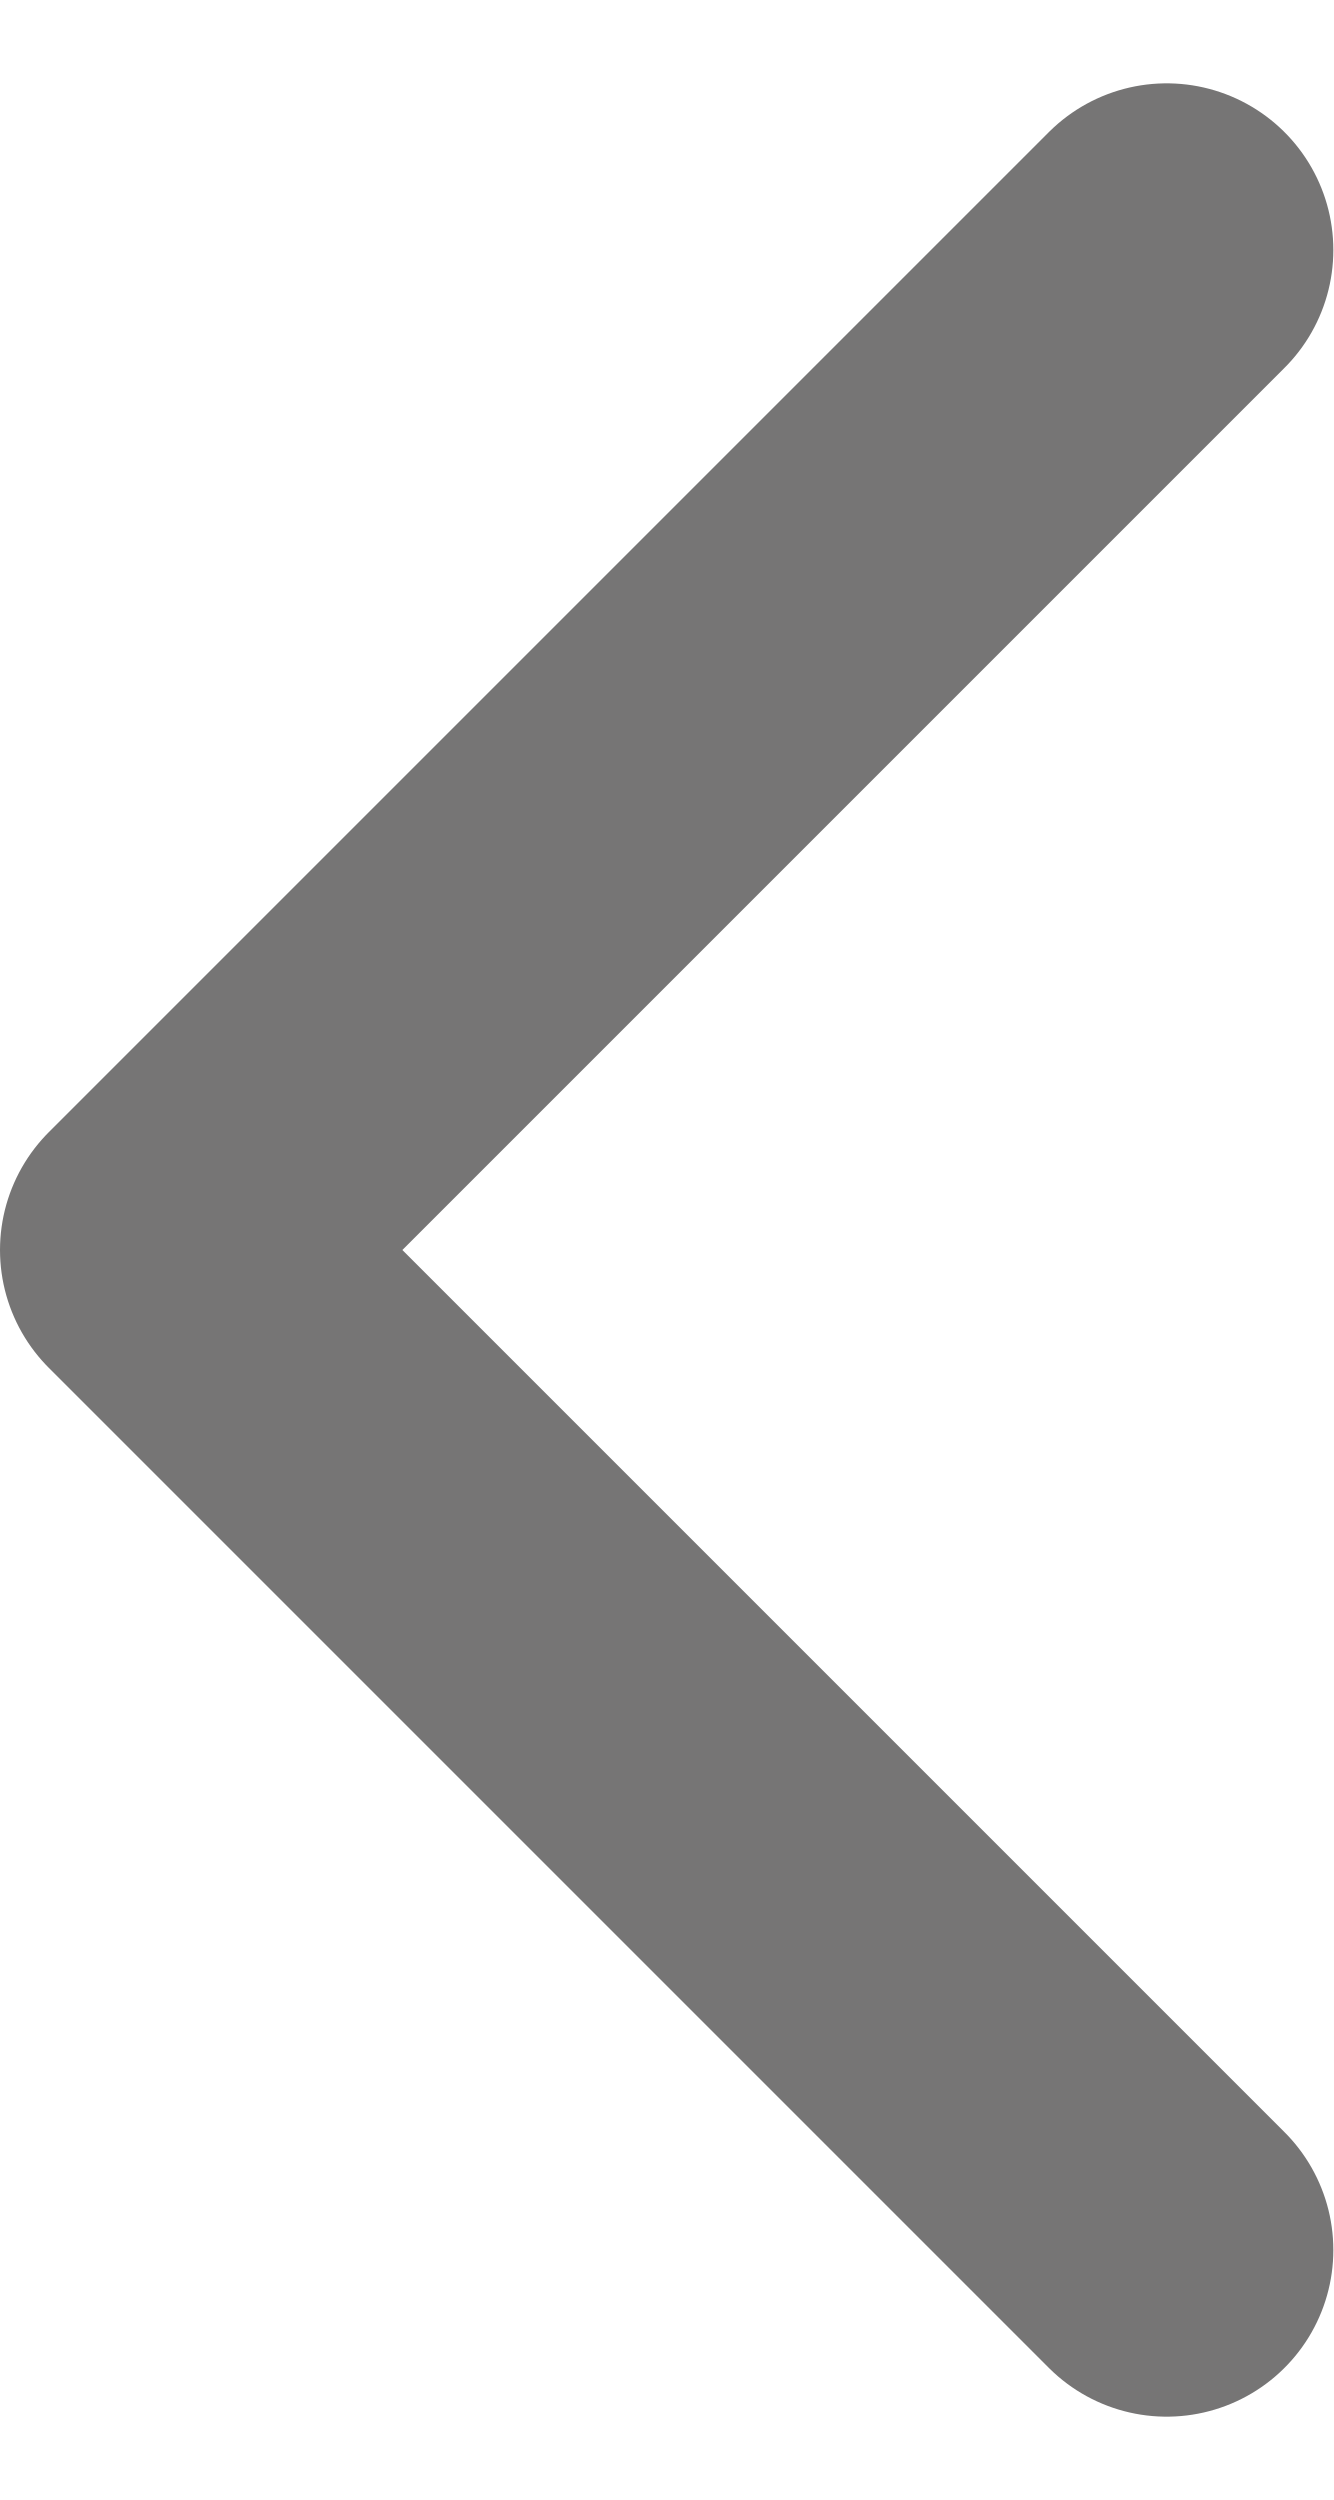
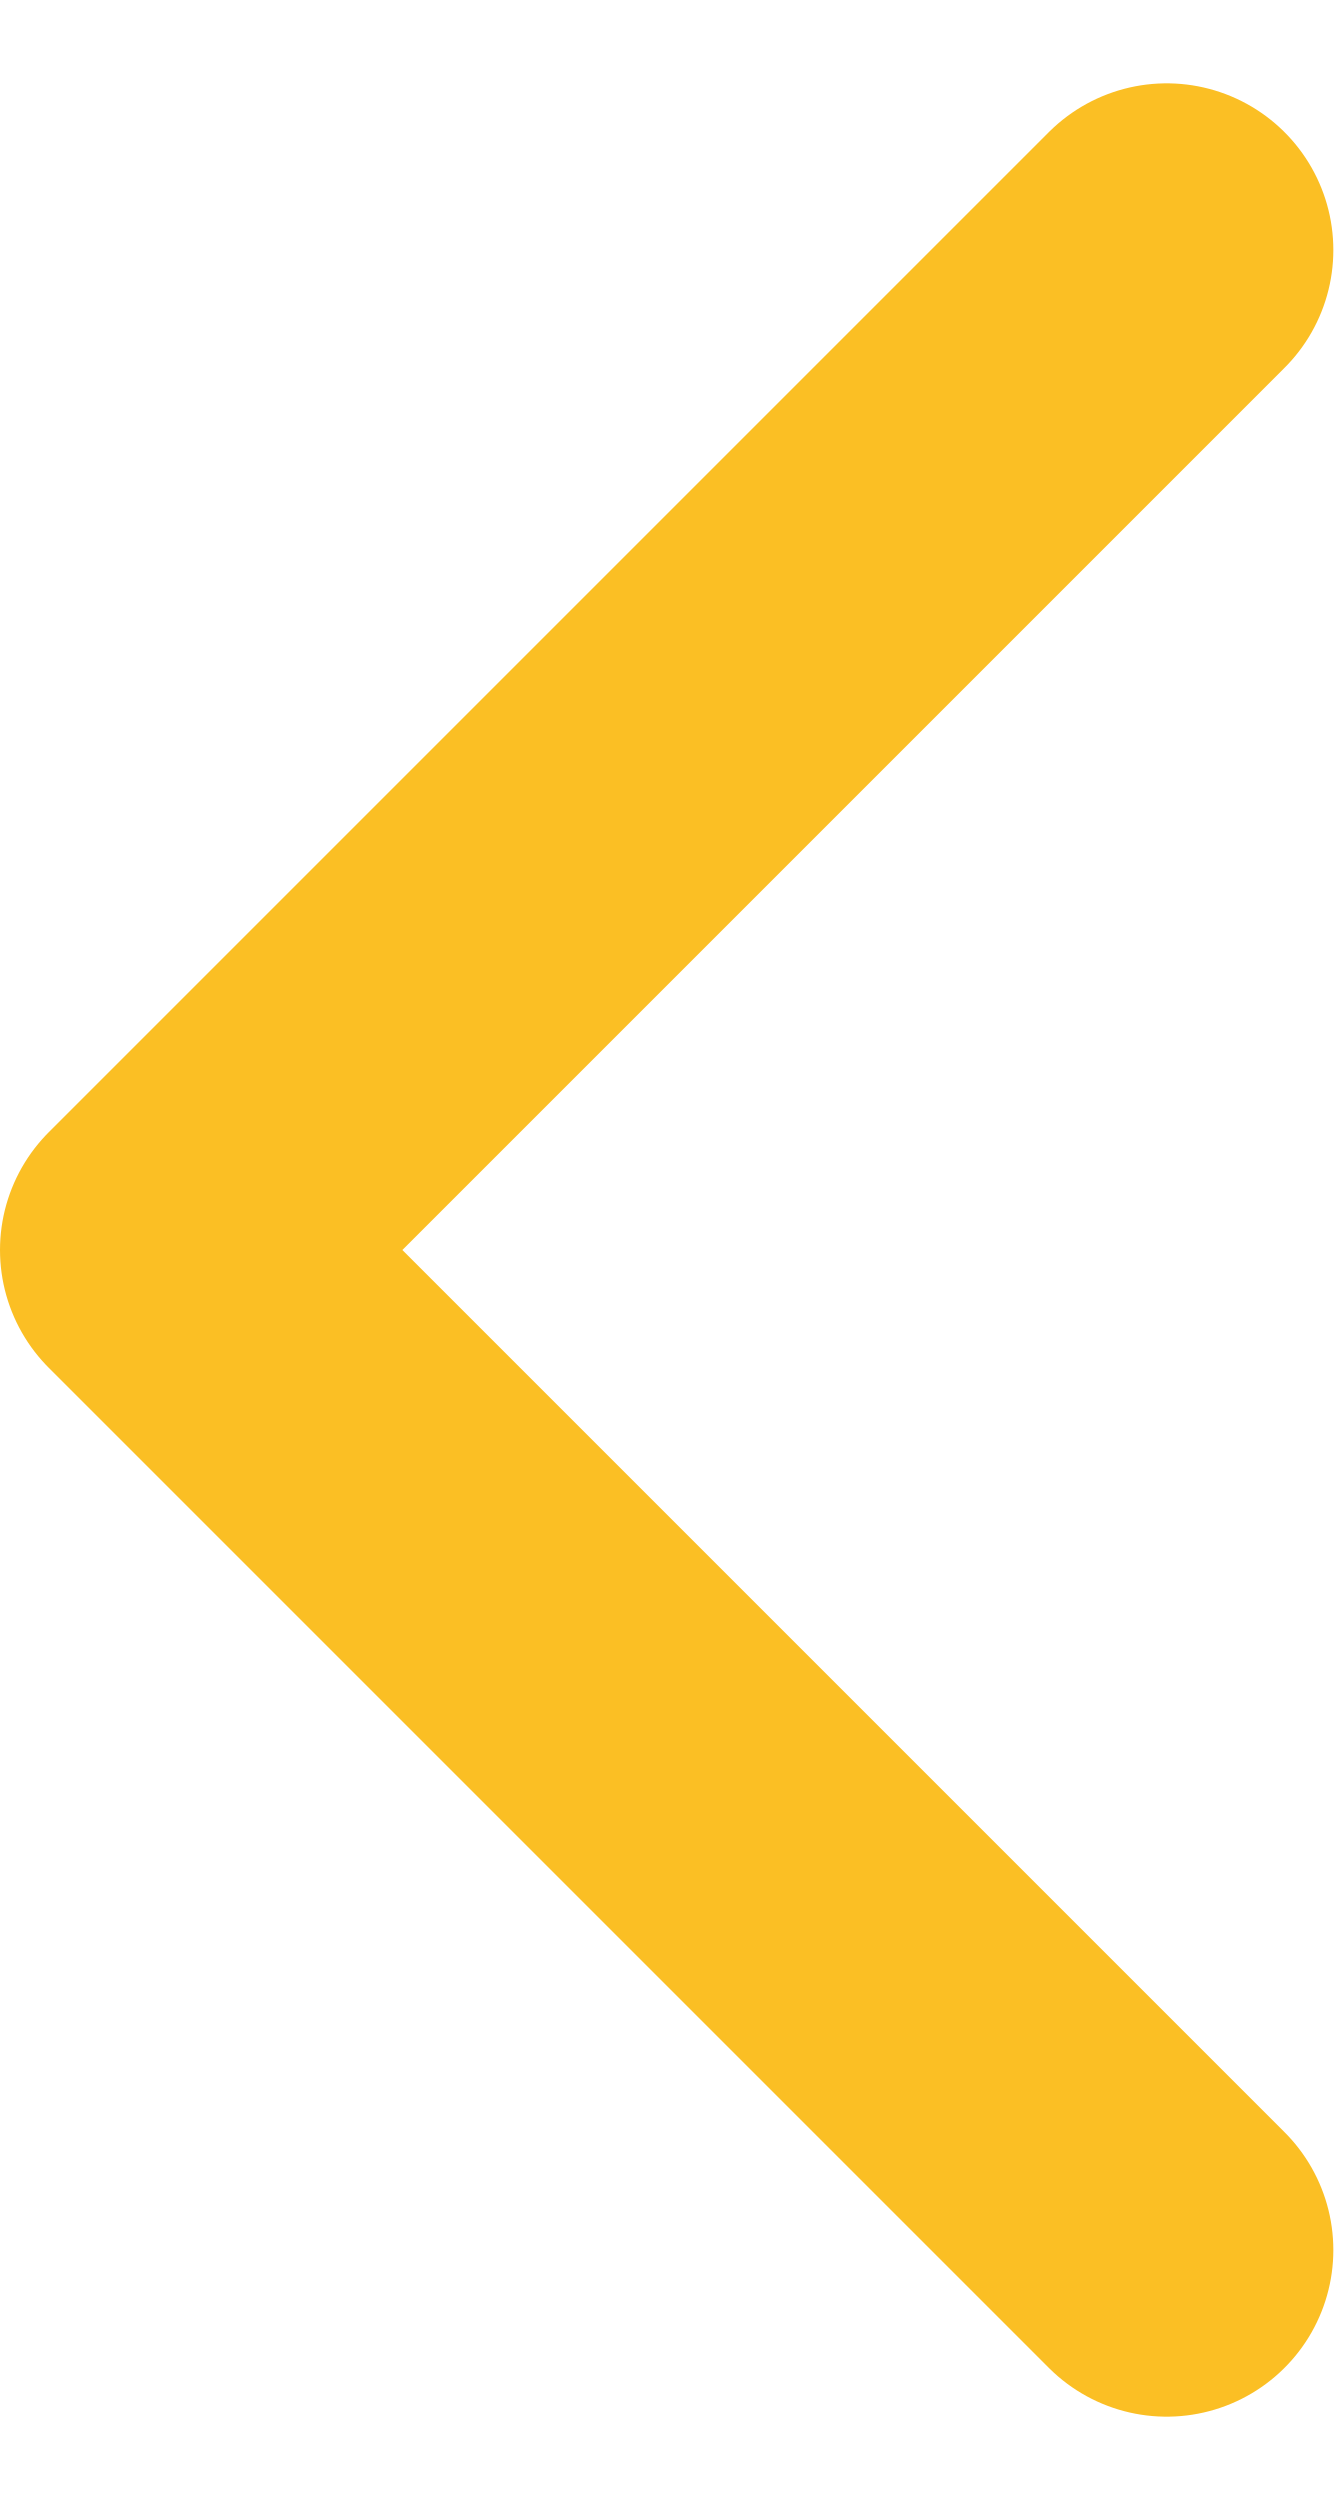
<svg xmlns="http://www.w3.org/2000/svg" width="8" height="15" viewBox="0 0 8 15" fill="none">
-   <path d="M7 13.5L1 7.5L7 1.5" stroke="#767575" stroke-width="2" stroke-linecap="round" stroke-linejoin="round" />
+   <path d="M7 13.5L1 7.5L7 1.5" stroke="#FBBF24" stroke-width="2" stroke-linecap="round" stroke-linejoin="round" />
</svg>
